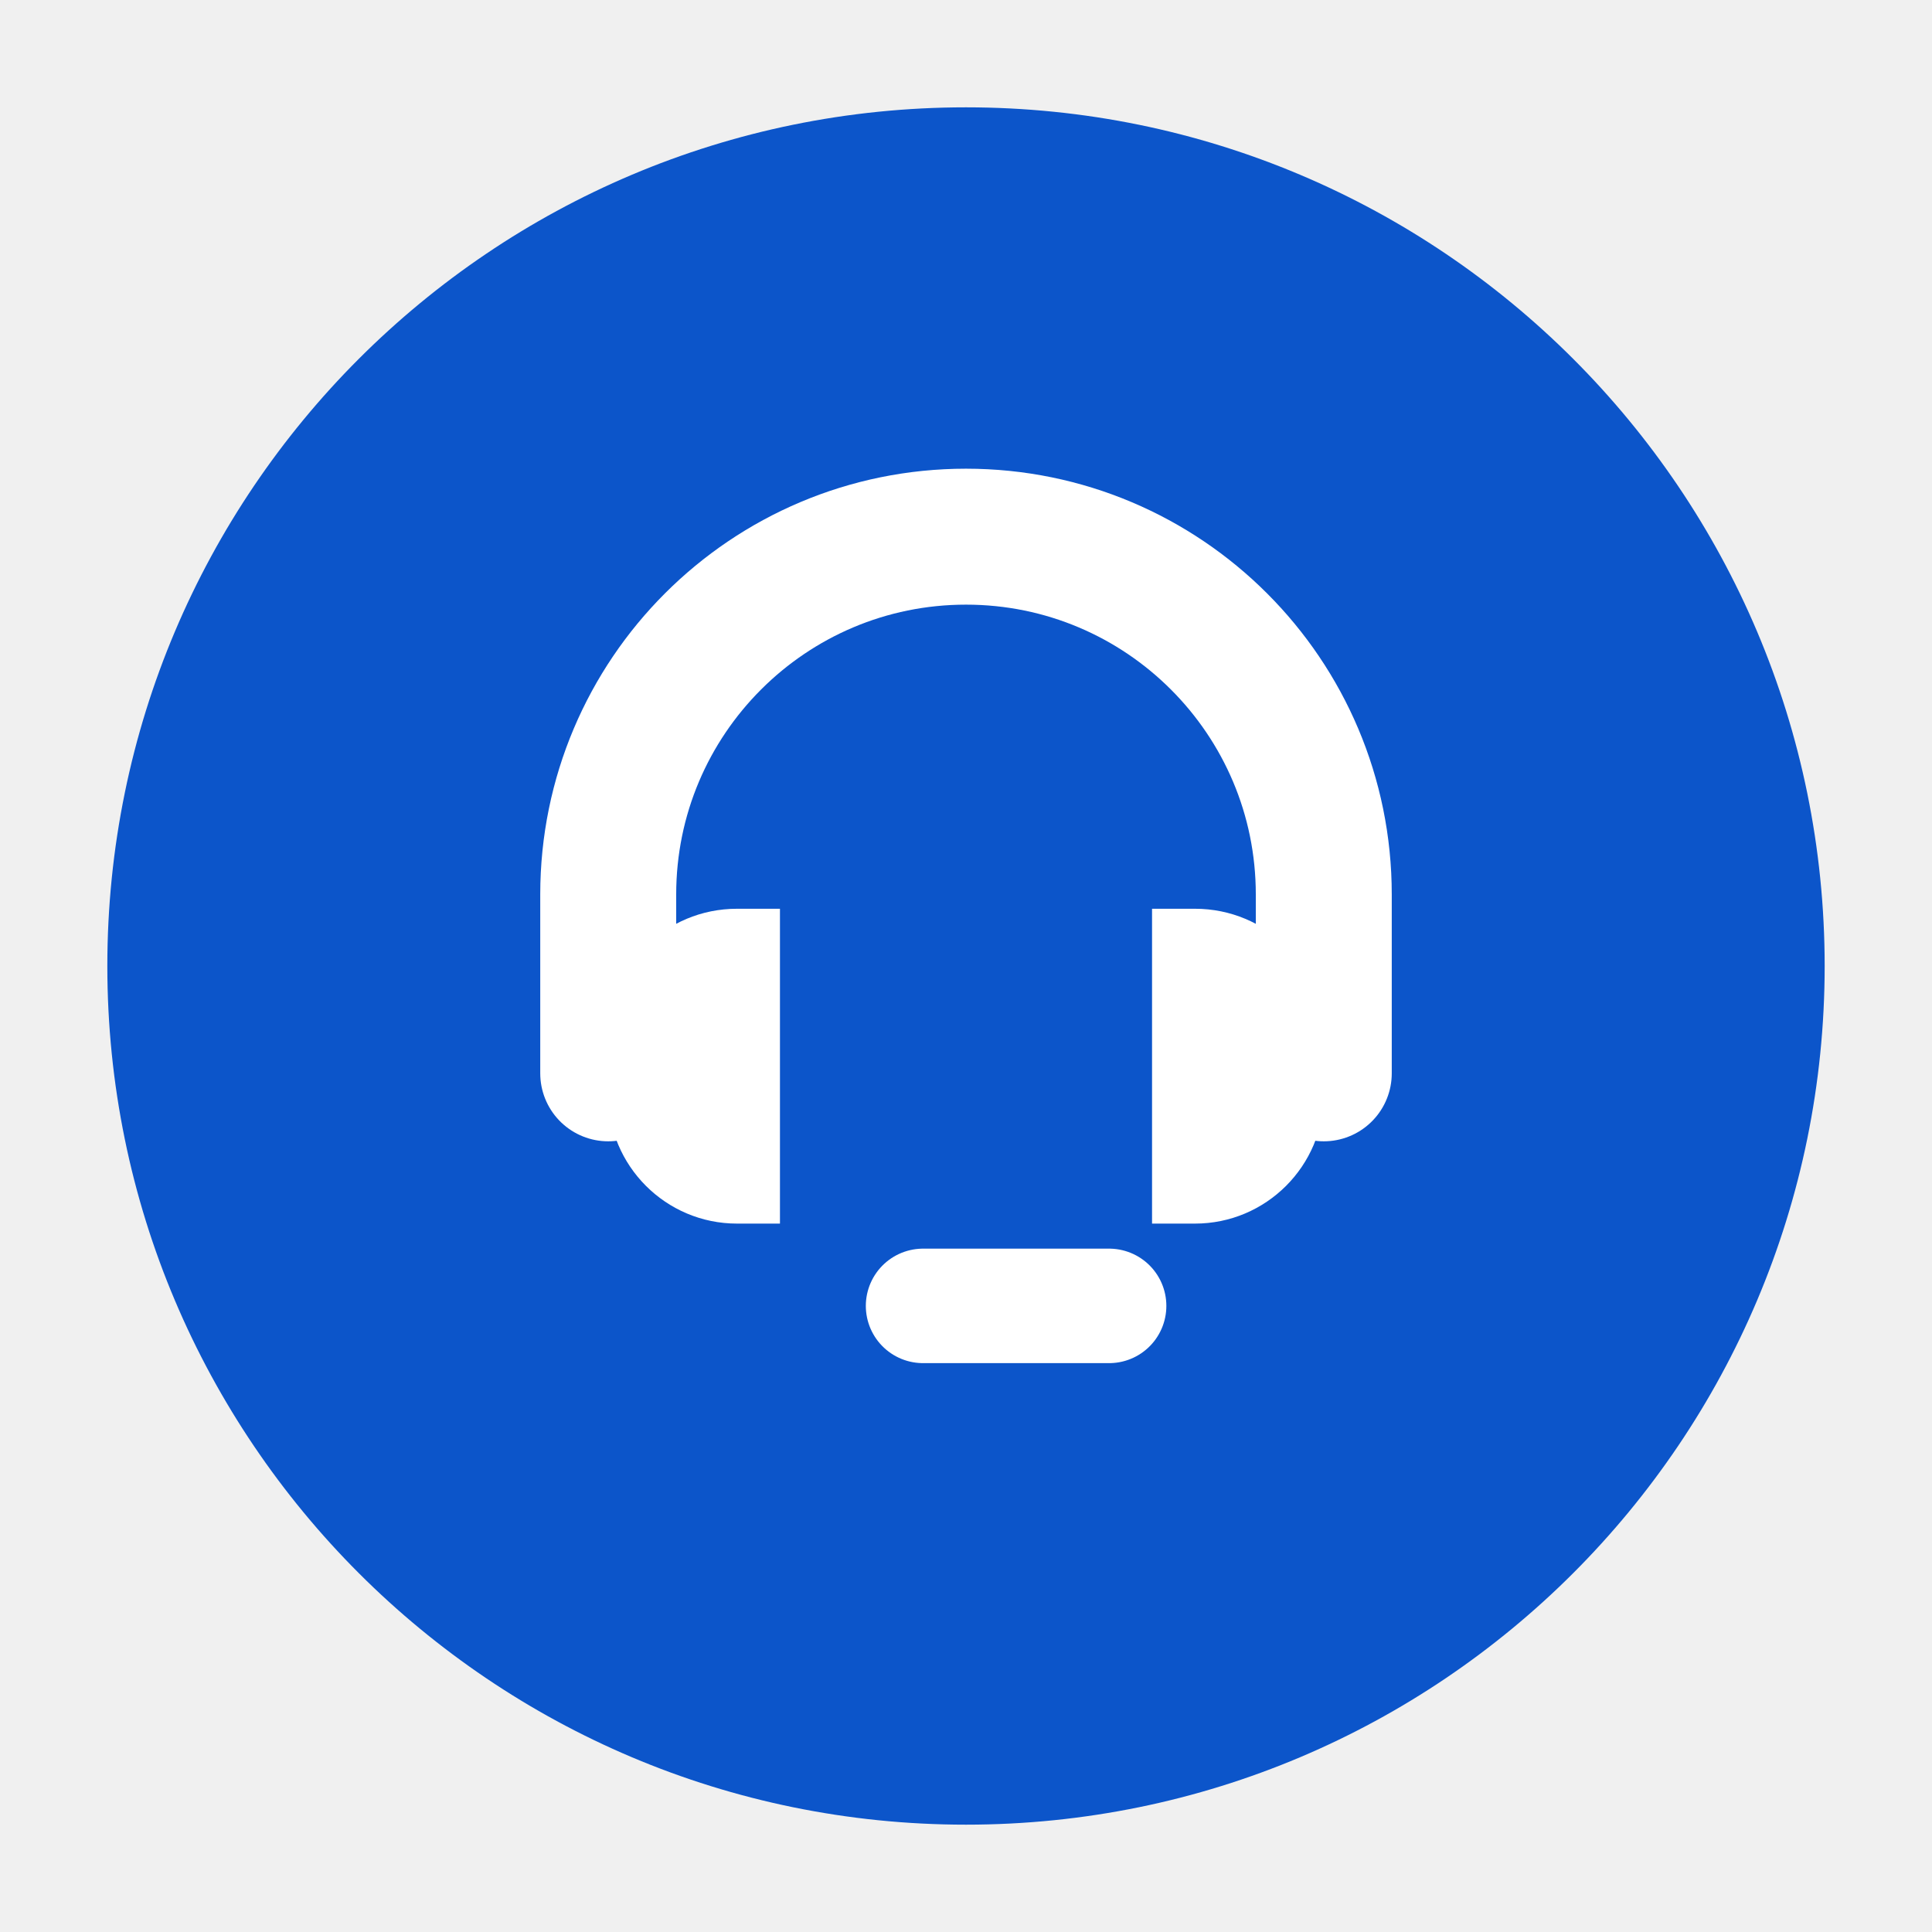
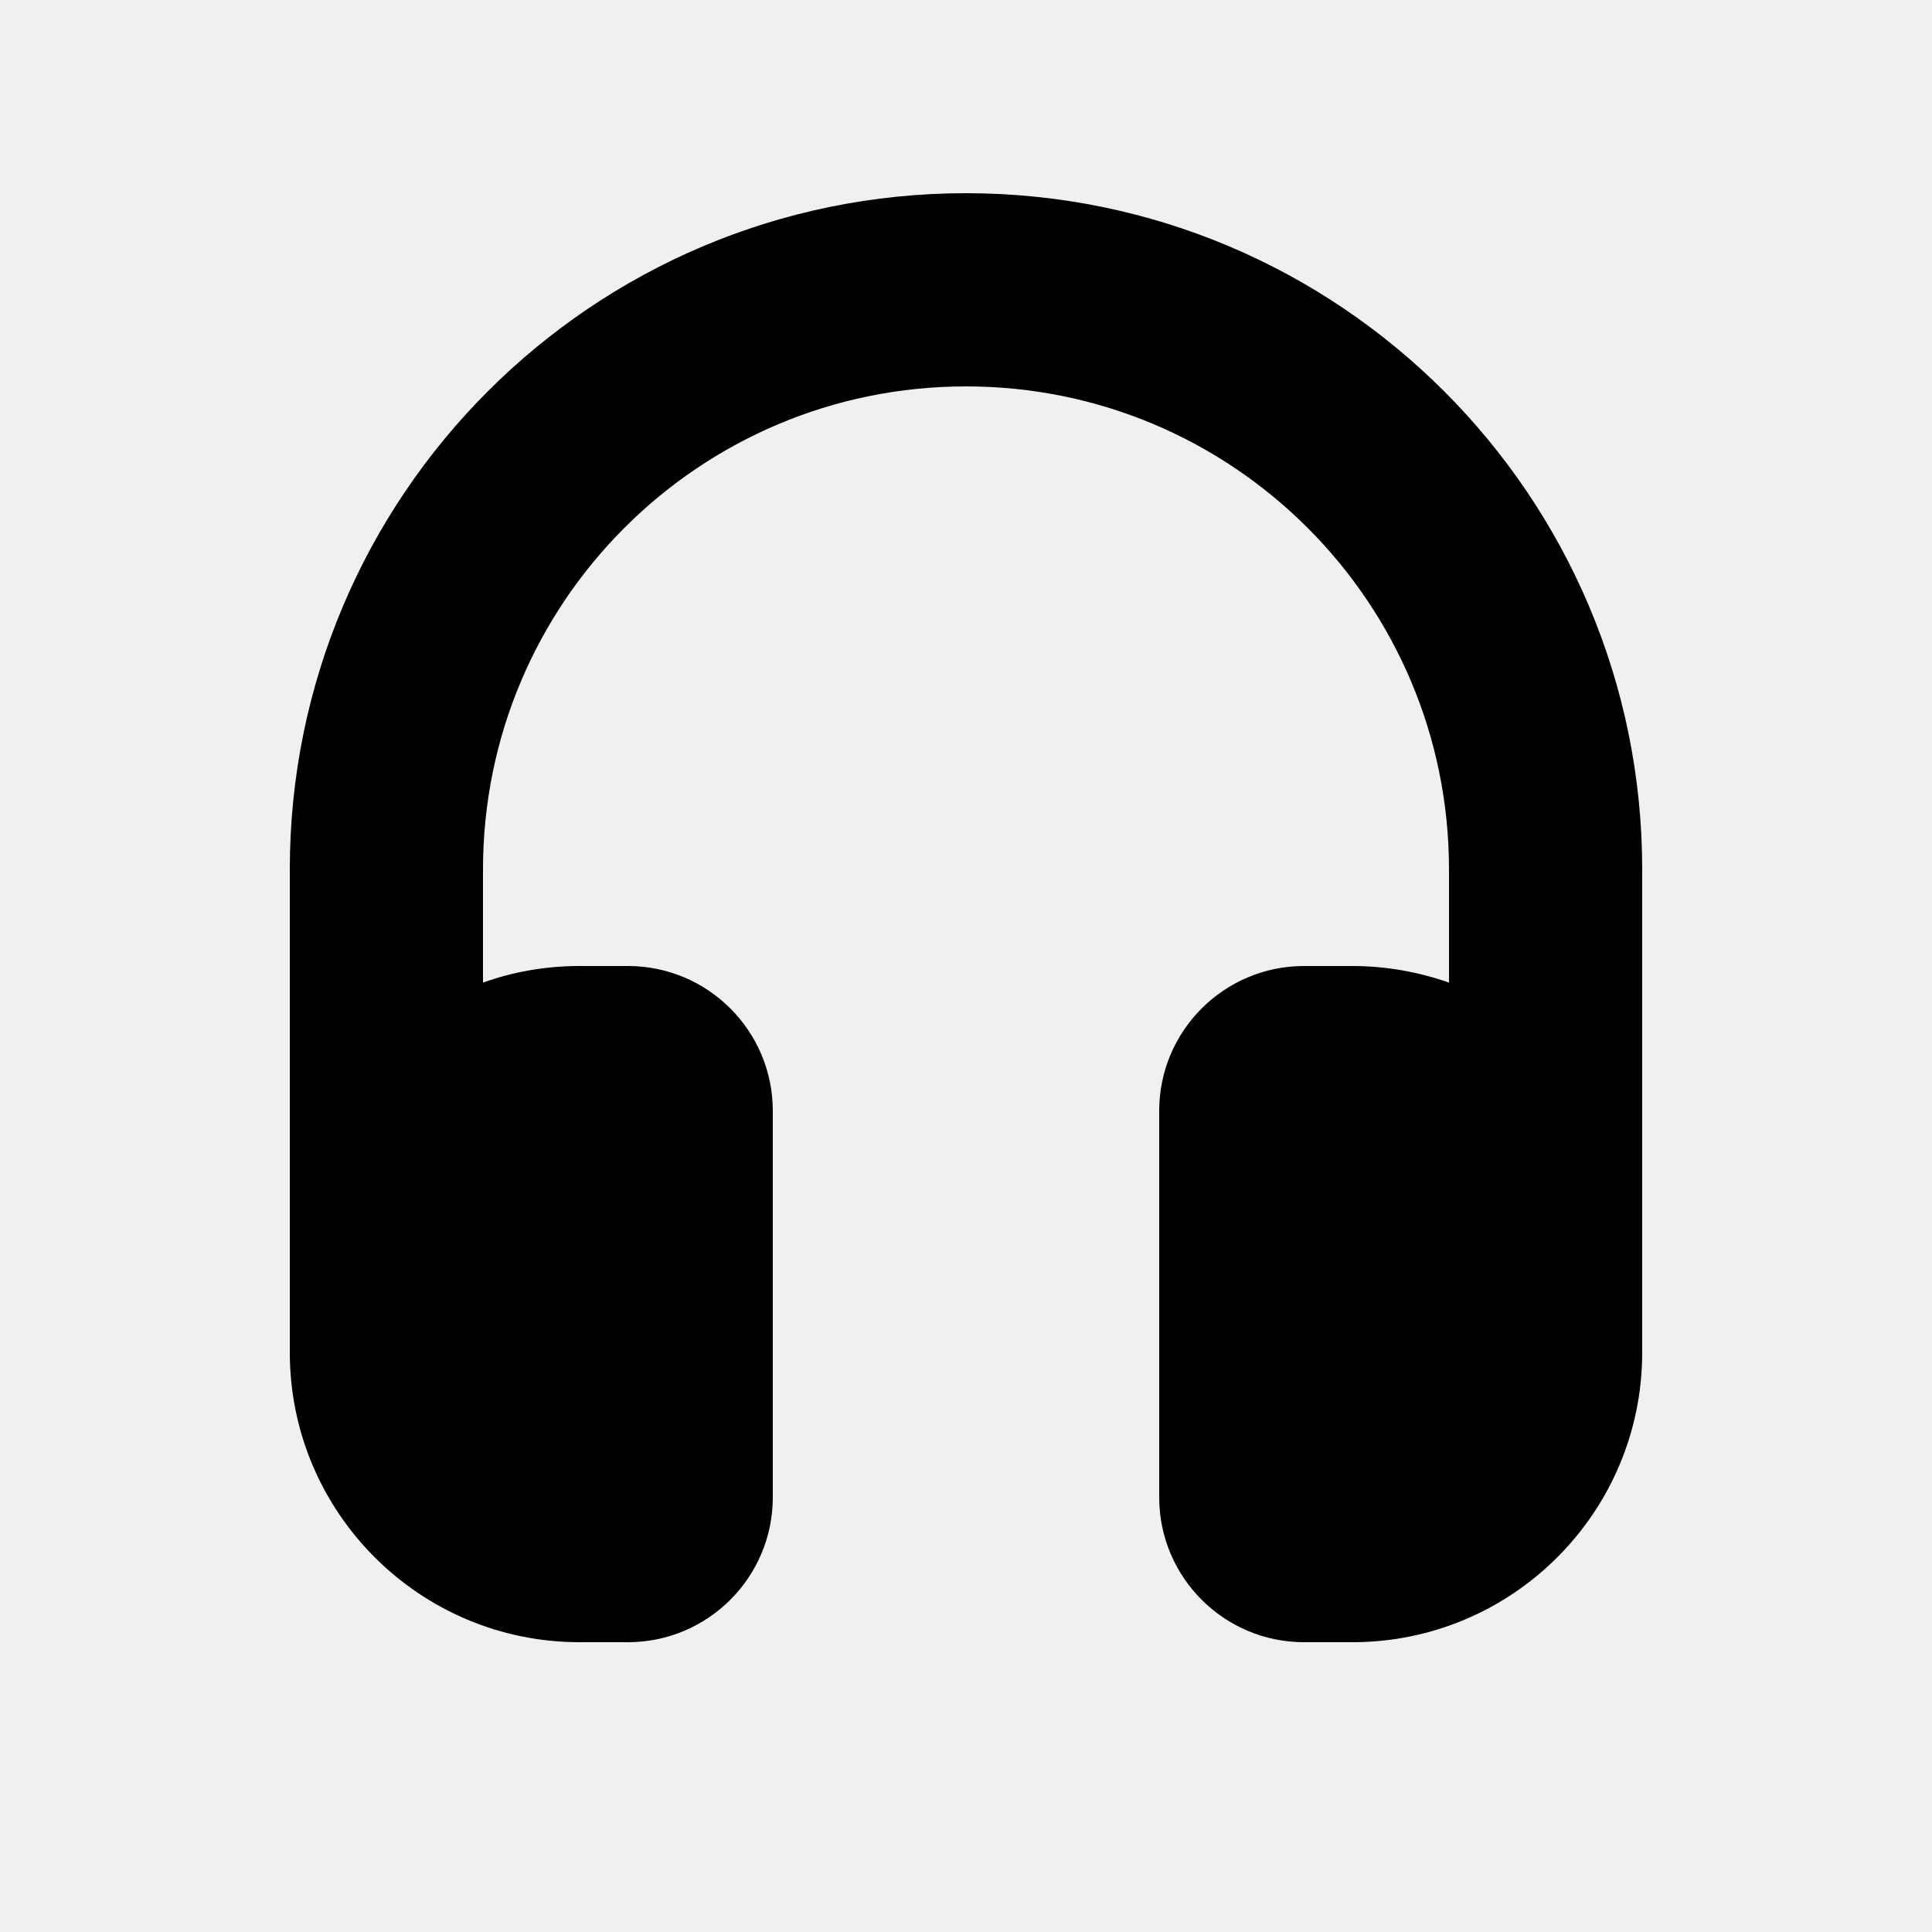
- <svg xmlns="http://www.w3.org/2000/svg" width="54" height="54" viewBox="0 0 54 54" role="img" aria-hidden="true">
-   <circle cx="27" cy="27" r="24" fill="#0C55CA" />
-   <path d="M17 30v-5a10 10 0 0 1 20 0v5" fill="none" stroke="#fff" stroke-width="3.8" stroke-linecap="round" />
-   <path d="M17 29c0-2 1.6-3.6 3.6-3.6h1.2v8.8h-1.2A3.6 3.6 0 0 1 17 30.6V29Zm20 0c0-2-1.6-3.6-3.6-3.6h-1.2v8.8h1.2a3.6 3.6 0 0 0 3.6-3.6V29Z" fill="#fff" />
-   <path d="M31 36.5h-5.2" fill="none" stroke="#fff" stroke-width="3.2" stroke-linecap="round" />
+ <svg xmlns="http://www.w3.org/2000/svg" viewBox="0 0 640 640">
+   <path fill="rgb(0, 0, 0)" d="M160 288C160 199.6 231.6 128 320 128C408.4 128 480 199.6 480 288L480 325.5C470 322 459.2 320 448 320L432 320C405.5 320 384 341.5 384 368L384 496C384 522.5 405.5 544 432 544L448 544C501 544 544 501 544 448L544 288C544 164.3 443.7 64 320 64C196.3 64 96 164.3 96 288L96 448C96 501 139 544 192 544L208 544C234.5 544 256 522.5 256 496L256 368C256 341.5 234.5 320 208 320L192 320C180.8 320 170 321.9 160 325.5L160 288z" />
</svg>
